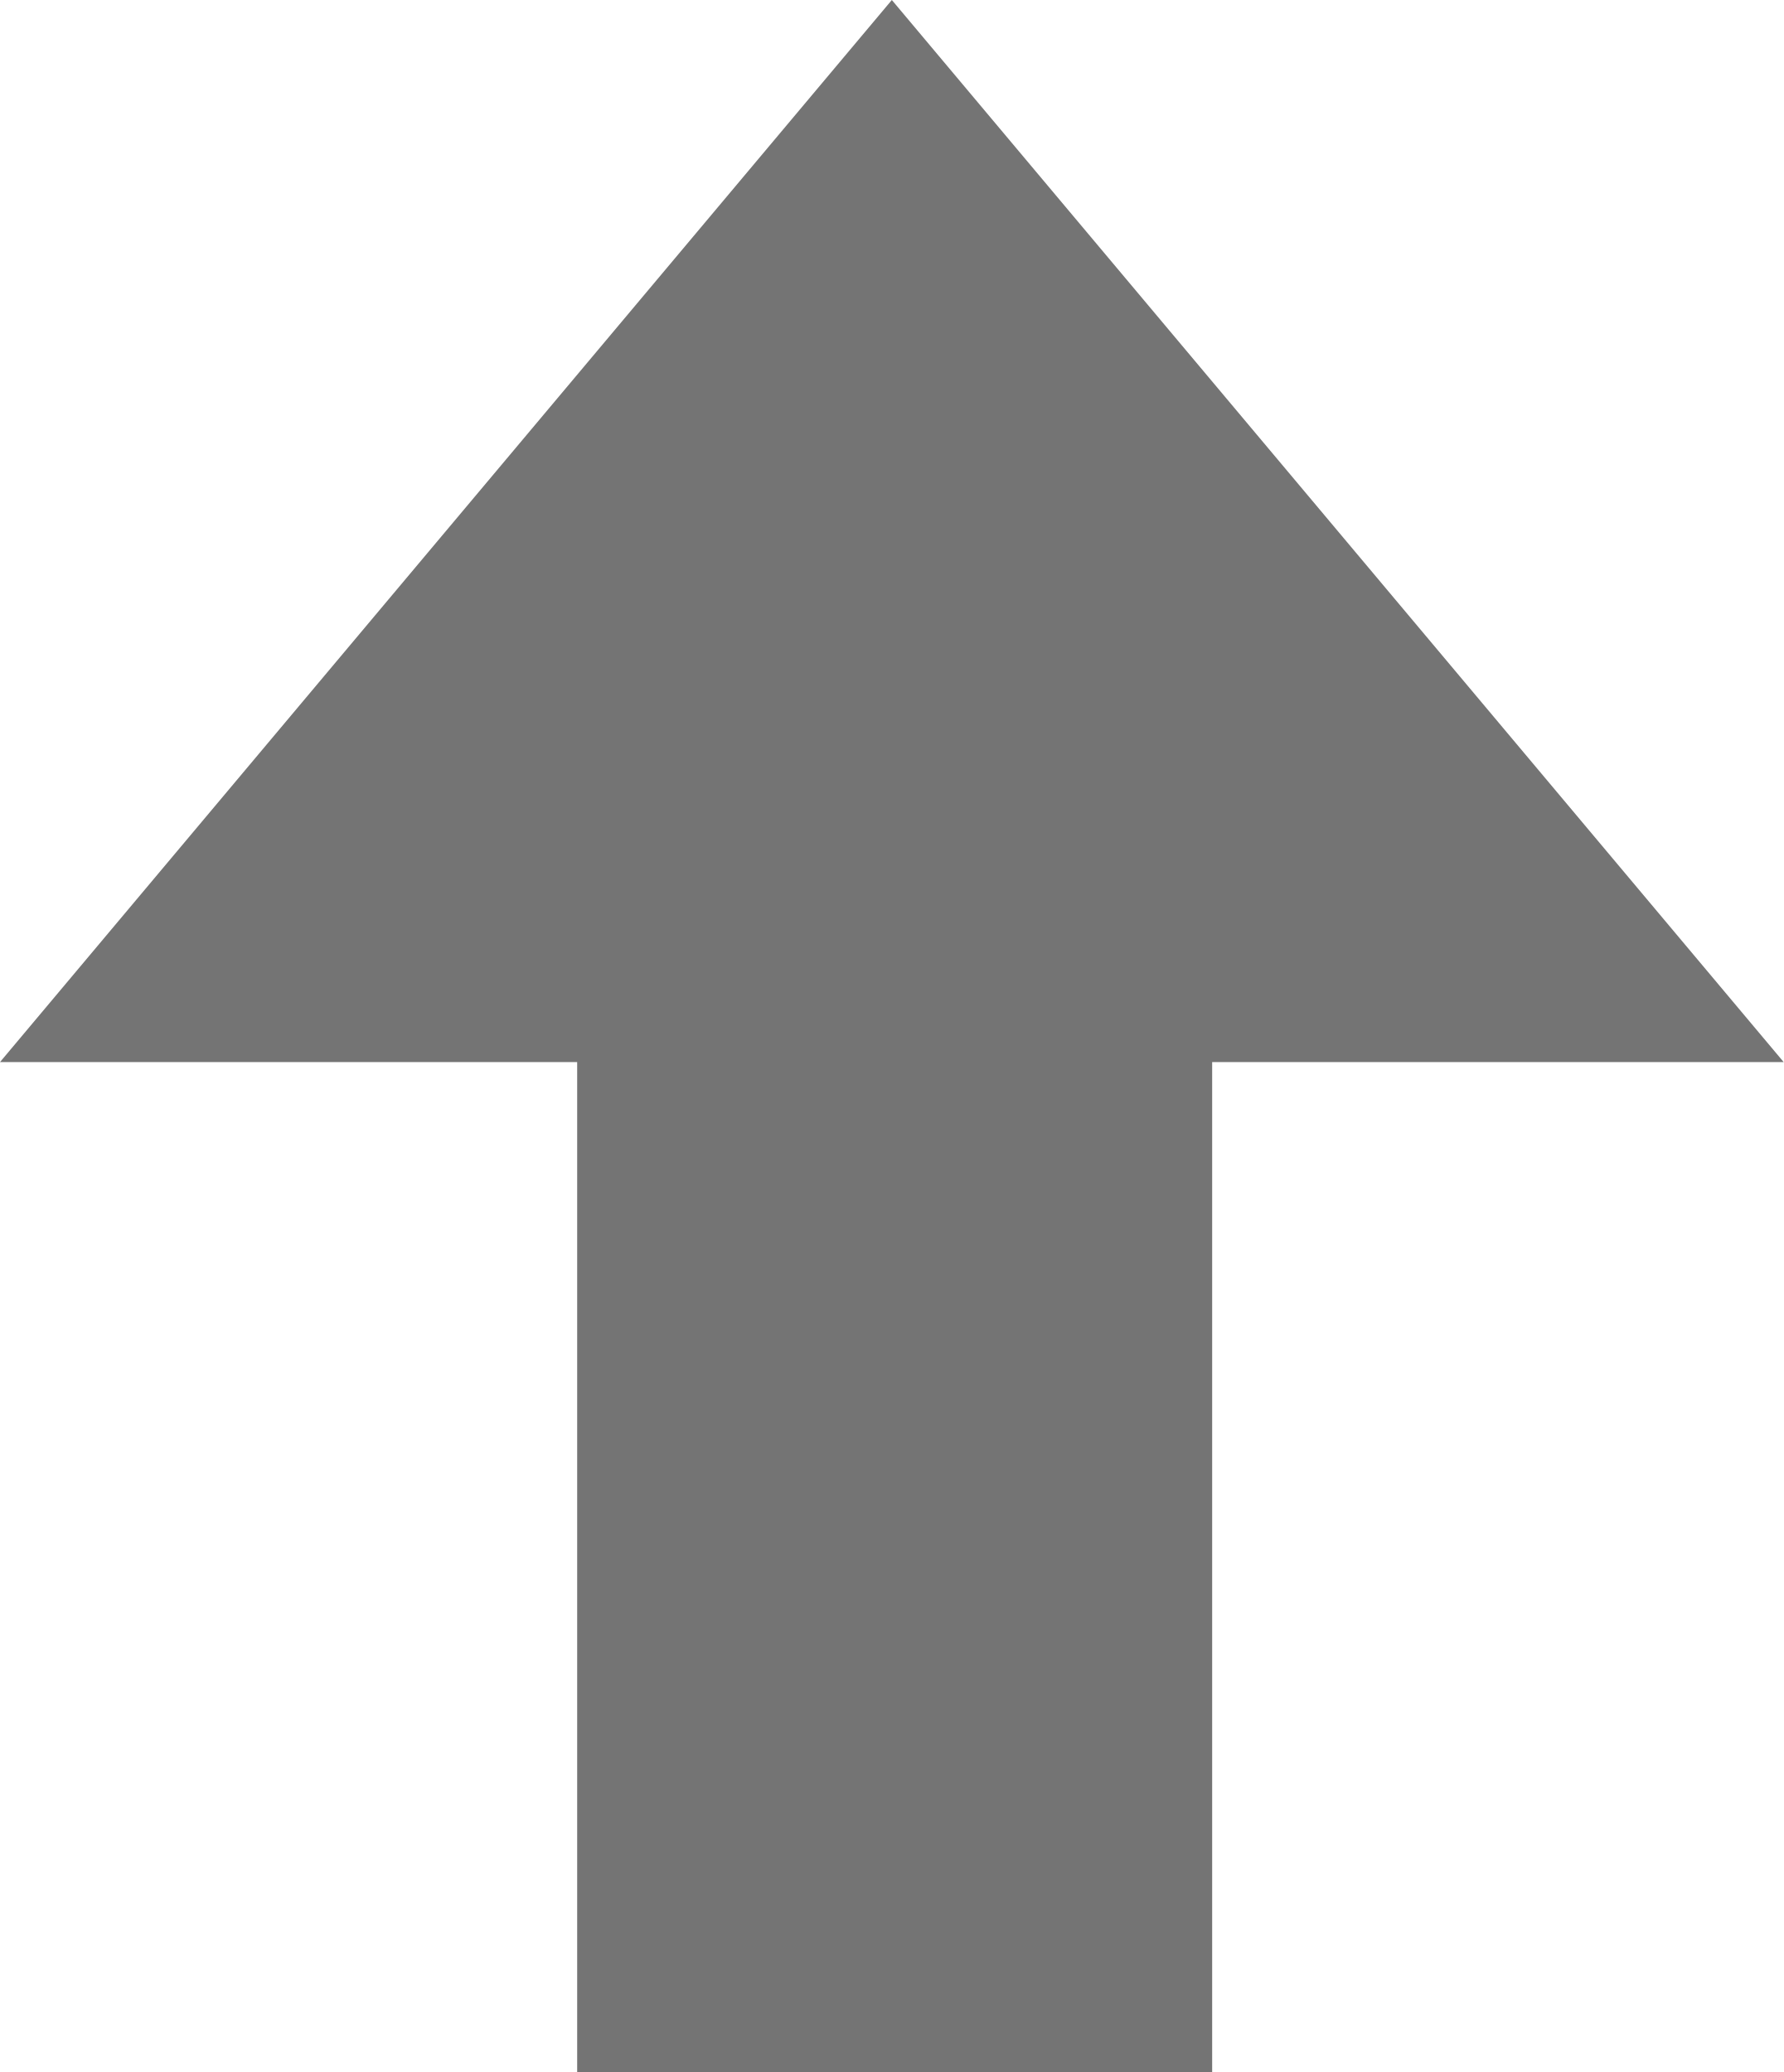
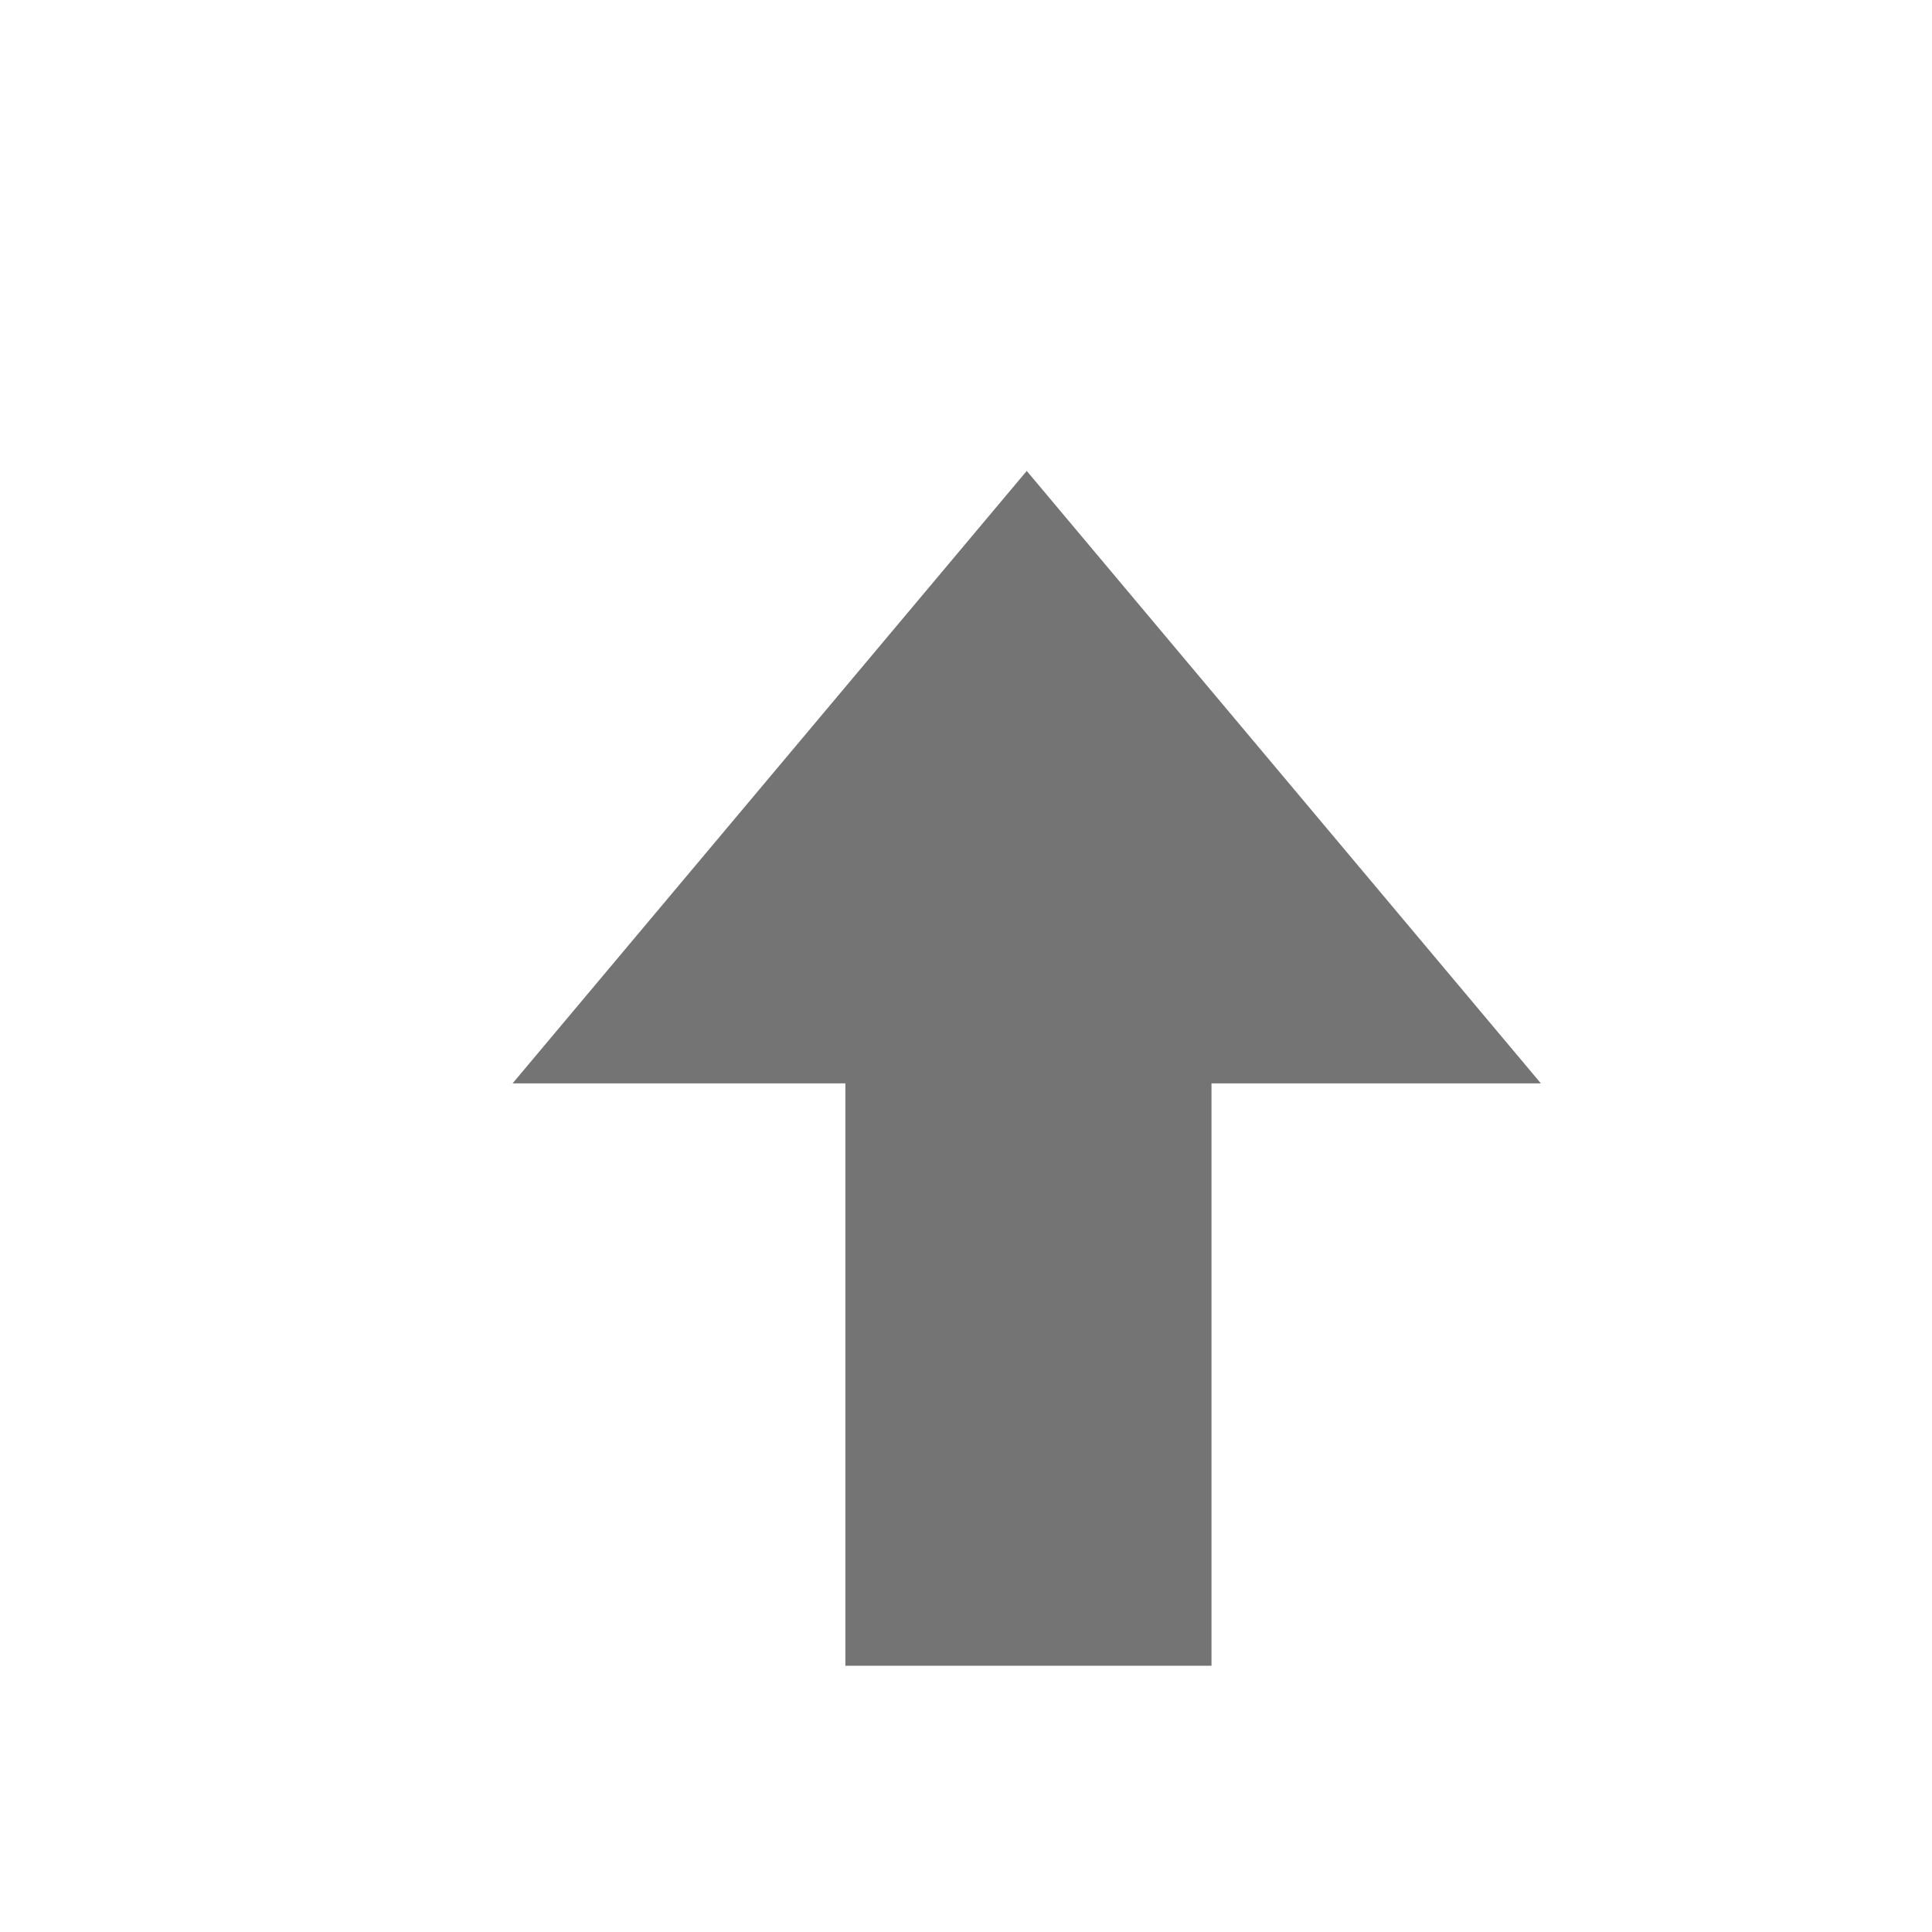
- <svg xmlns="http://www.w3.org/2000/svg" width="12" height="13.943" viewBox="0 0 12 13.943" version="1.1" xml:space="preserve" style="clip-rule:evenodd;fill-rule:evenodd;stroke-linejoin:round;stroke-miterlimit:1.414" id="svg6">
+ <svg xmlns="http://www.w3.org/2000/svg" width="16" height="16" viewBox="0 0 16 16" version="1.1" xml:space="preserve" style="clip-rule:evenodd;fill-rule:evenodd;stroke-linejoin:round;stroke-miterlimit:1.414" id="svg6">
  <defs id="defs10" />
-   <path d="M 6,0 12,7.147 H 0 Z" style="fill:#747474;stroke-width:1.409" id="path2" />
-   <rect x="3.883" y="6.778" width="4.272" height="7.165" style="fill:#747474;stroke-width:1.409" id="rect4" />
+   <path d="m 8.503,3.9 4.258,5.072 H 4.245 Z" style="fill:#747474" id="path2" />
+   <rect x="7.001" y="8.71" width="3.032" height="5.085" style="fill:#747474" id="rect4" />
</svg>
